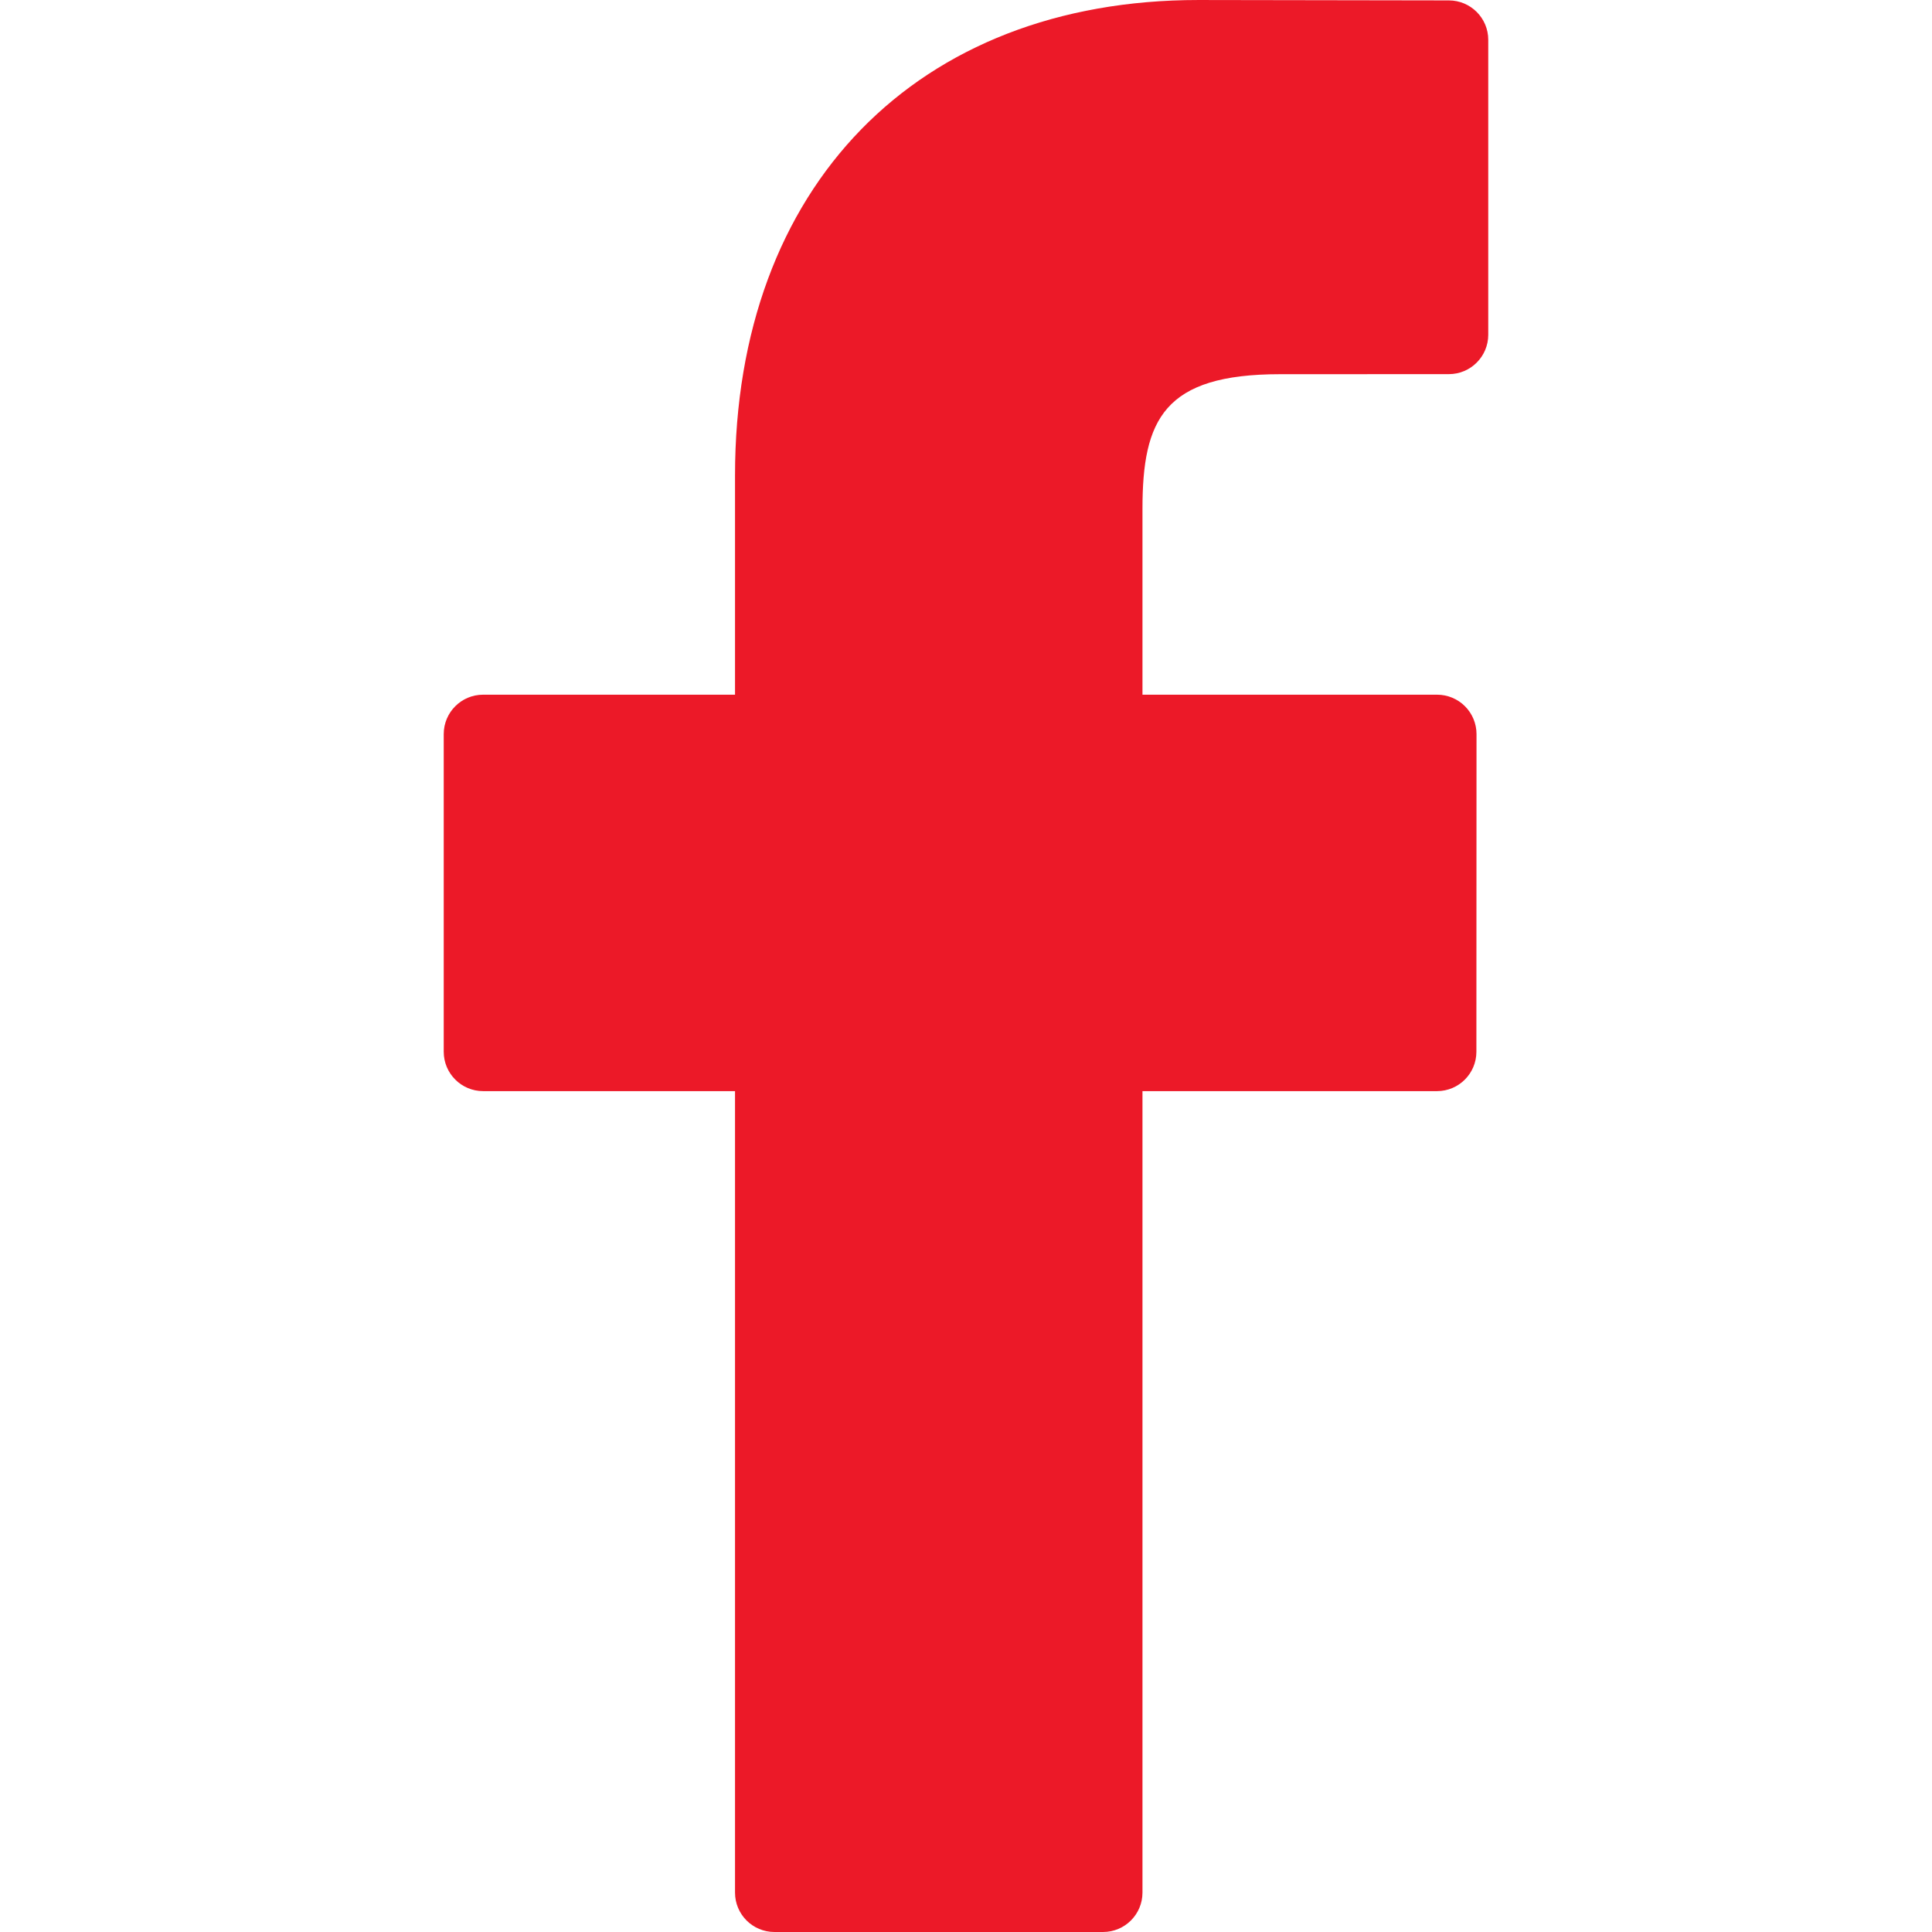
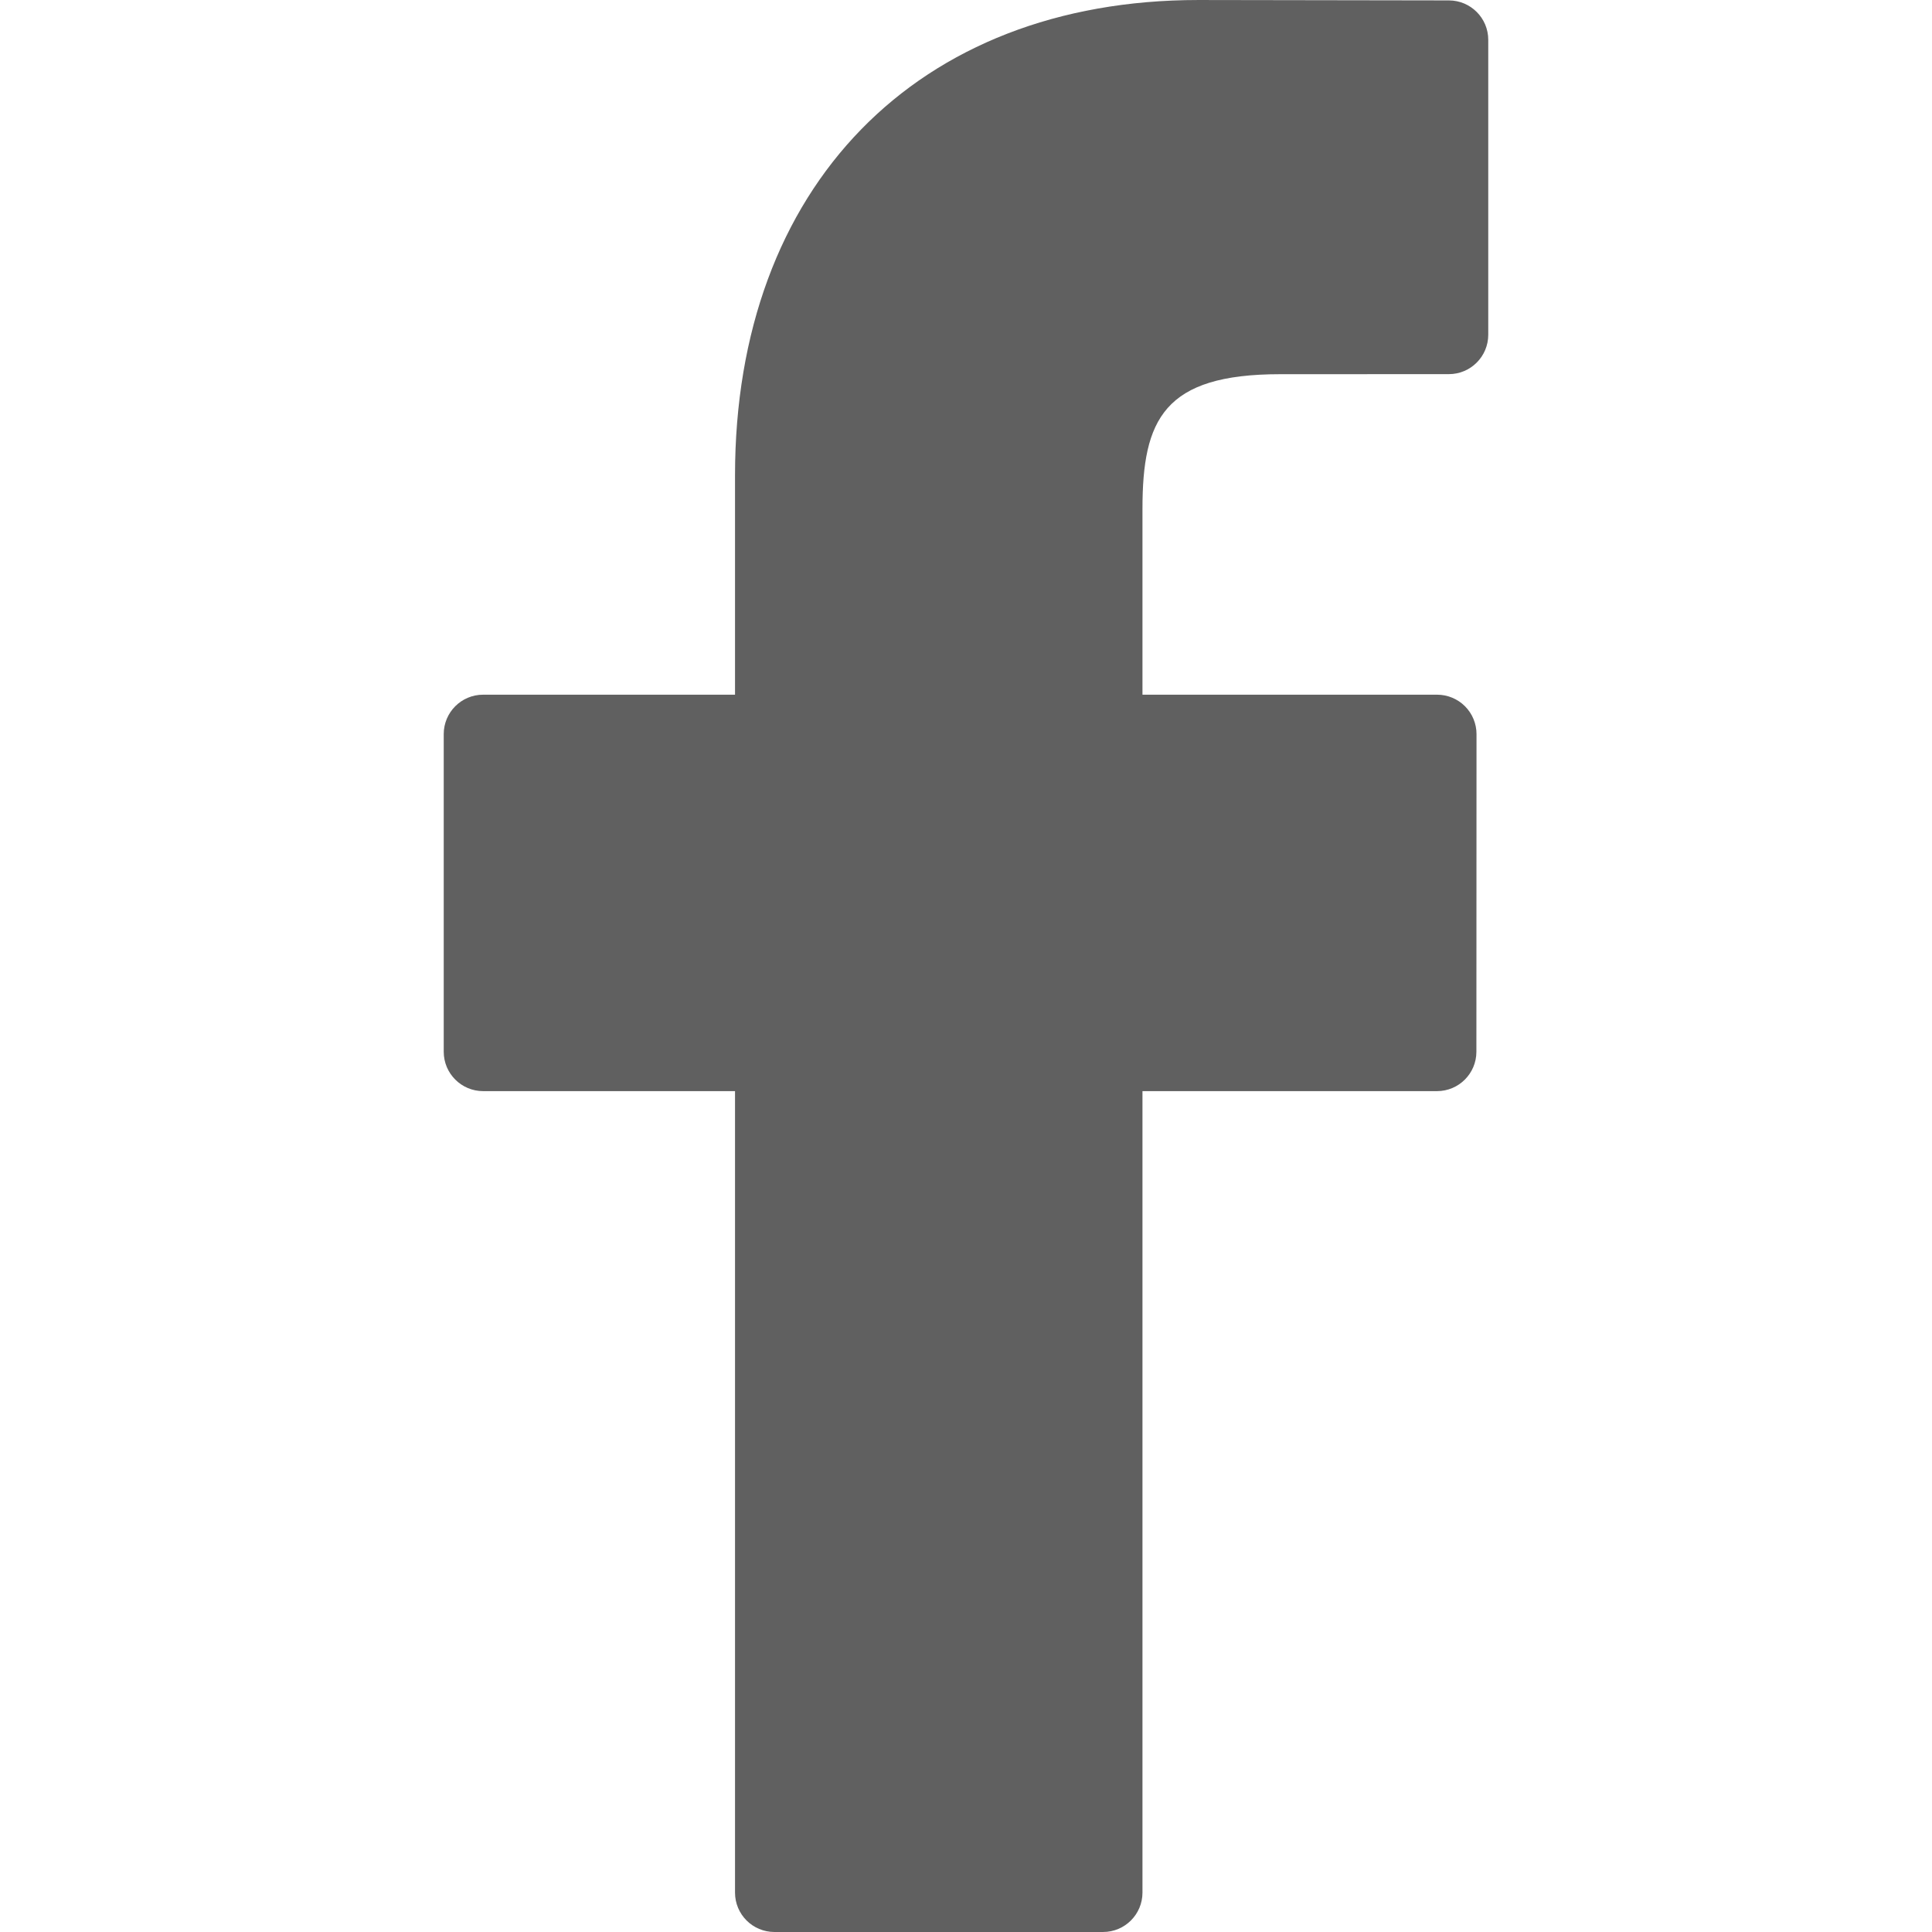
<svg xmlns="http://www.w3.org/2000/svg" version="1.1" id="Capa_1" x="0px" y="0px" width="512px" height="512px" viewBox="0 0 96.124 96.123" style="enable-background:new 0 0 96.124 96.123;" xml:space="preserve">
  <g>
-     <path d="M72.089,0.02L59.624,0C45.62,0,36.57,9.285,36.57,23.656v10.907H24.037c-1.083,0-1.96,0.878-1.96,1.961v15.803   c0,1.083,0.878,1.96,1.96,1.96h12.533v39.876c0,1.083,0.877,1.96,1.96,1.96h16.352c1.083,0,1.96-0.878,1.96-1.96V54.287h14.654   c1.083,0,1.96-0.877,1.96-1.96l0.006-15.803c0-0.52-0.207-1.018-0.574-1.386c-0.367-0.368-0.867-0.575-1.387-0.575H56.842v-9.246   c0-4.444,1.059-6.7,6.848-6.7l8.397-0.003c1.082,0,1.959-0.878,1.959-1.96V1.98C74.046,0.899,73.17,0.022,72.089,0.02z" fill="#ec1928" />
+     <path d="M72.089,0.02L59.624,0C45.62,0,36.57,9.285,36.57,23.656v10.907H24.037c-1.083,0-1.96,0.878-1.96,1.961v15.803   c0,1.083,0.878,1.96,1.96,1.96h12.533v39.876c0,1.083,0.877,1.96,1.96,1.96h16.352c1.083,0,1.96-0.878,1.96-1.96V54.287h14.654   c1.083,0,1.96-0.877,1.96-1.96l0.006-15.803c0-0.52-0.207-1.018-0.574-1.386c-0.367-0.368-0.867-0.575-1.387-0.575H56.842v-9.246   c0-4.444,1.059-6.7,6.848-6.7l8.397-0.003c1.082,0,1.959-0.878,1.959-1.96V1.98C74.046,0.899,73.17,0.022,72.089,0.02z" fill="#606060" />
  </g>
  <g>
</g>
  <g>
</g>
  <g>
</g>
  <g>
</g>
  <g>
</g>
  <g>
</g>
  <g>
</g>
  <g>
</g>
  <g>
</g>
  <g>
</g>
  <g>
</g>
  <g>
</g>
  <g>
</g>
  <g>
</g>
  <g>
</g>
</svg>
